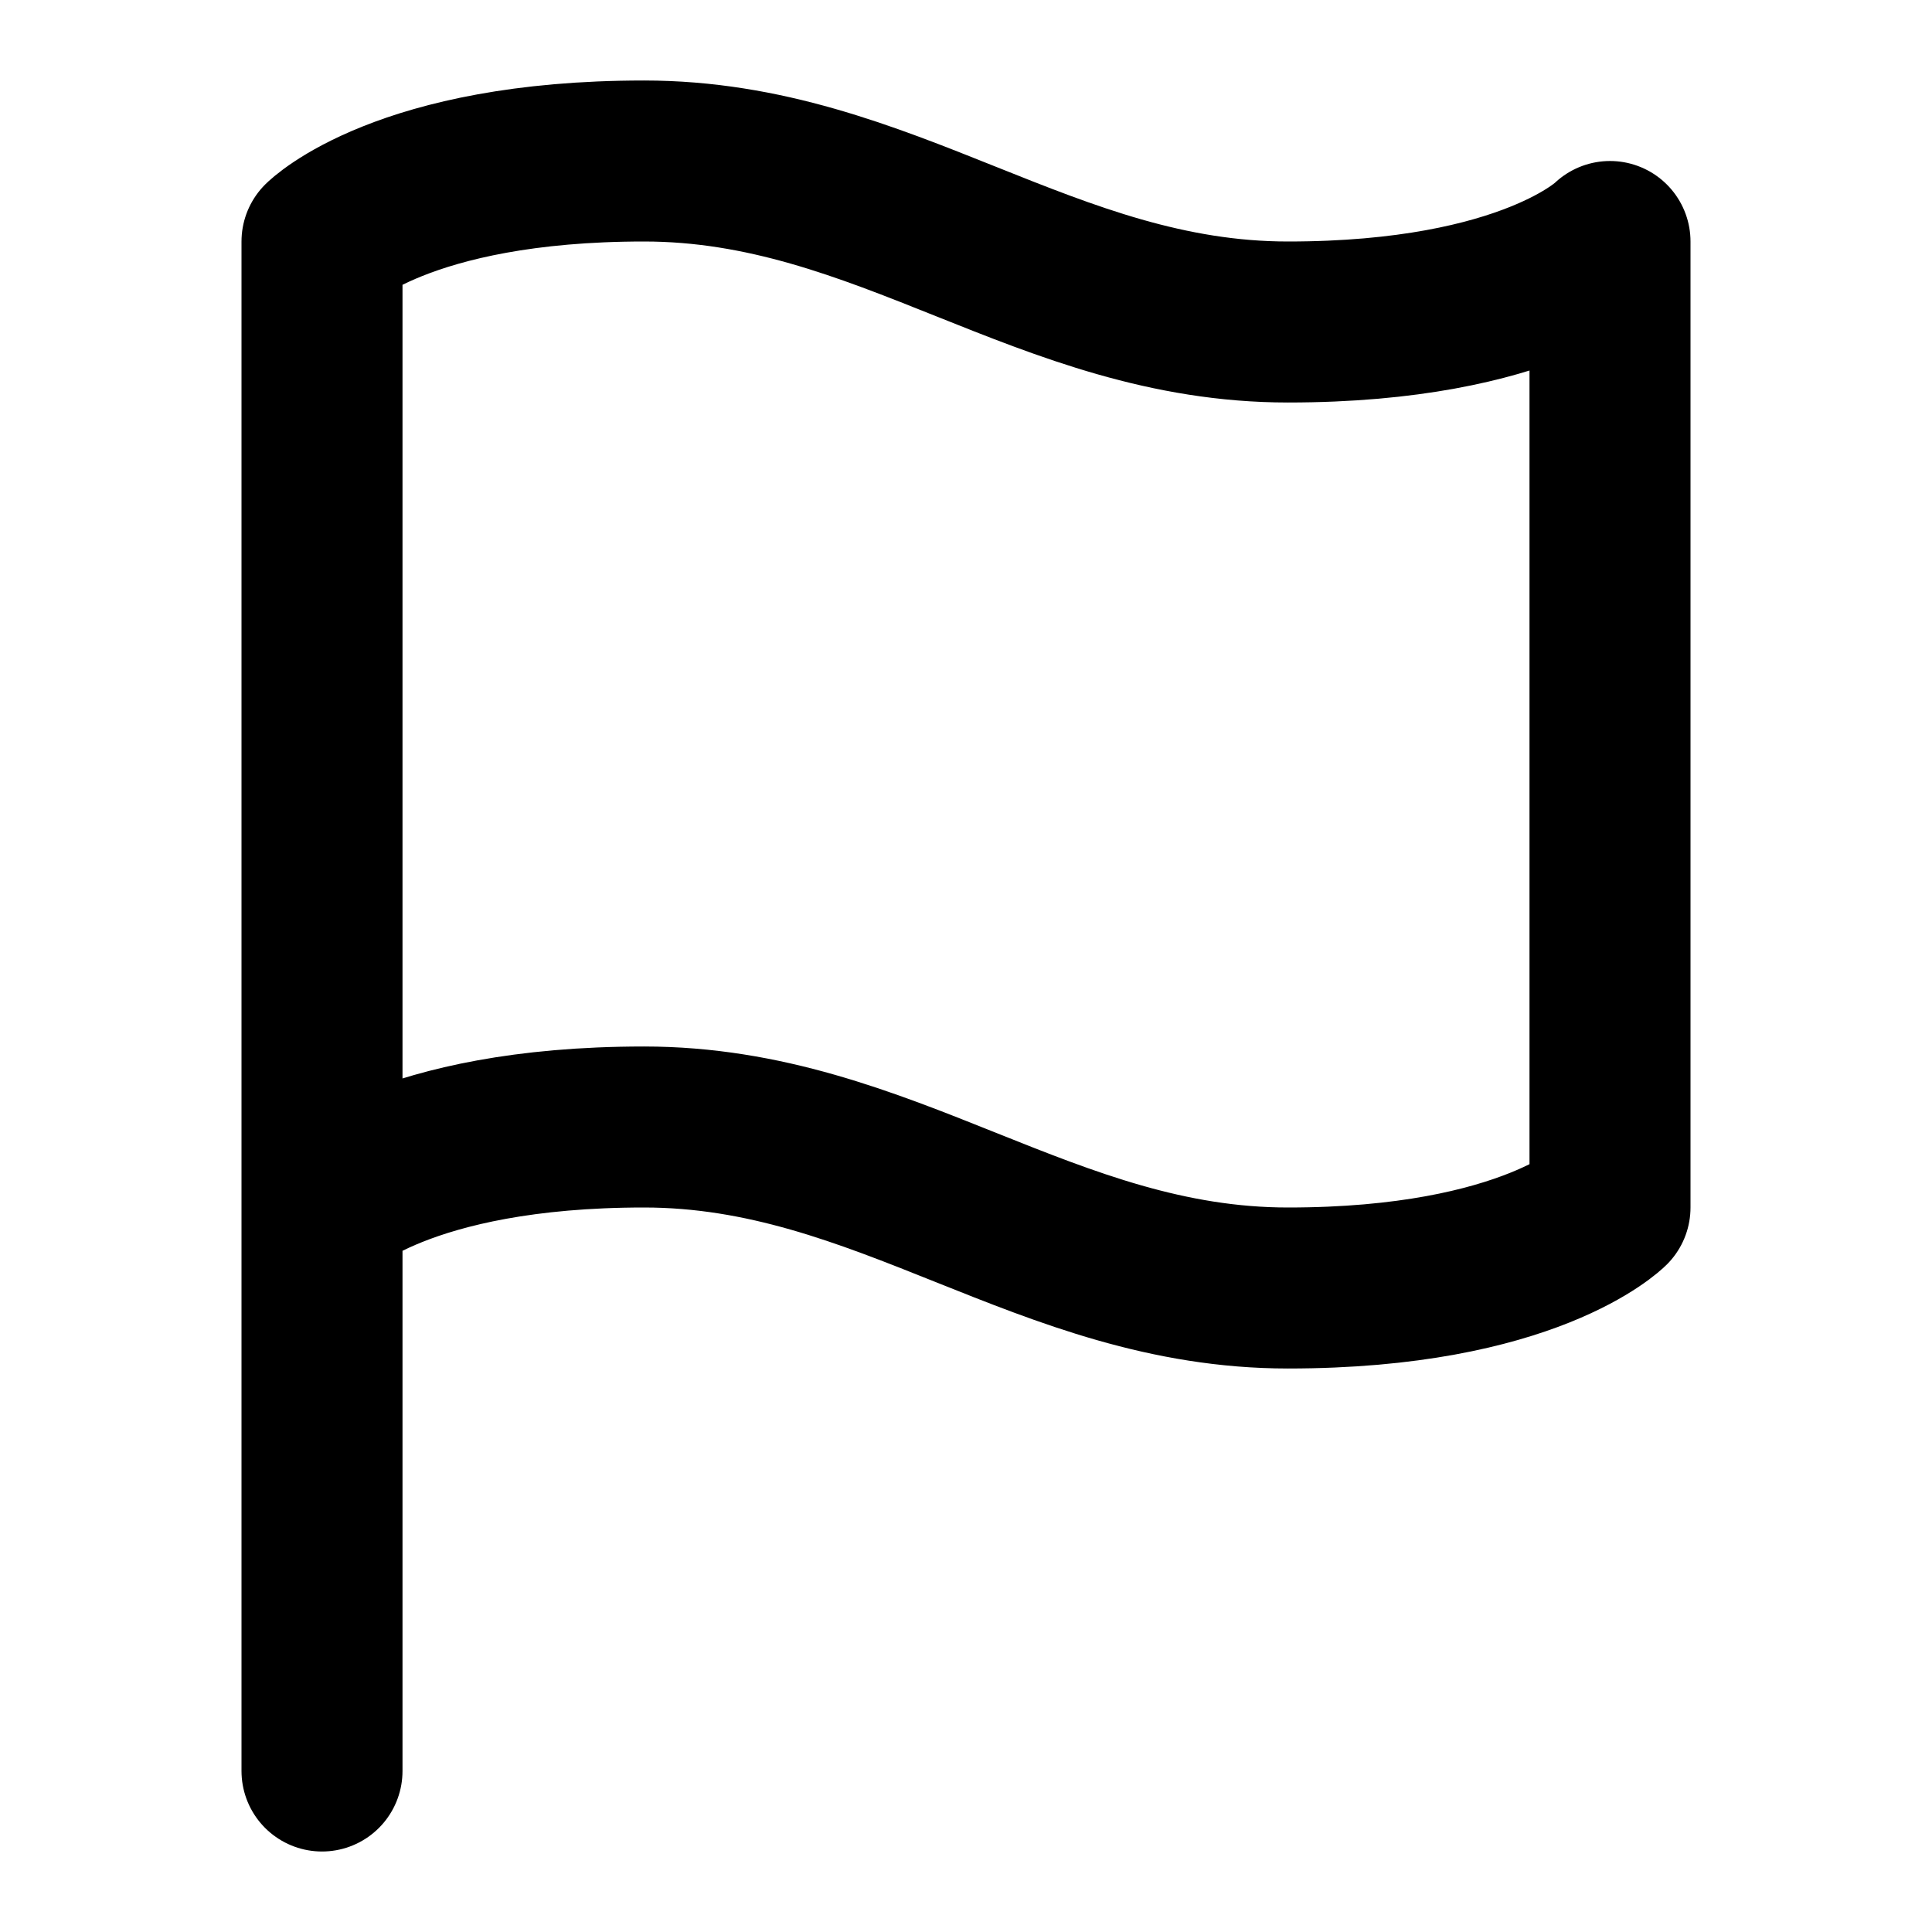
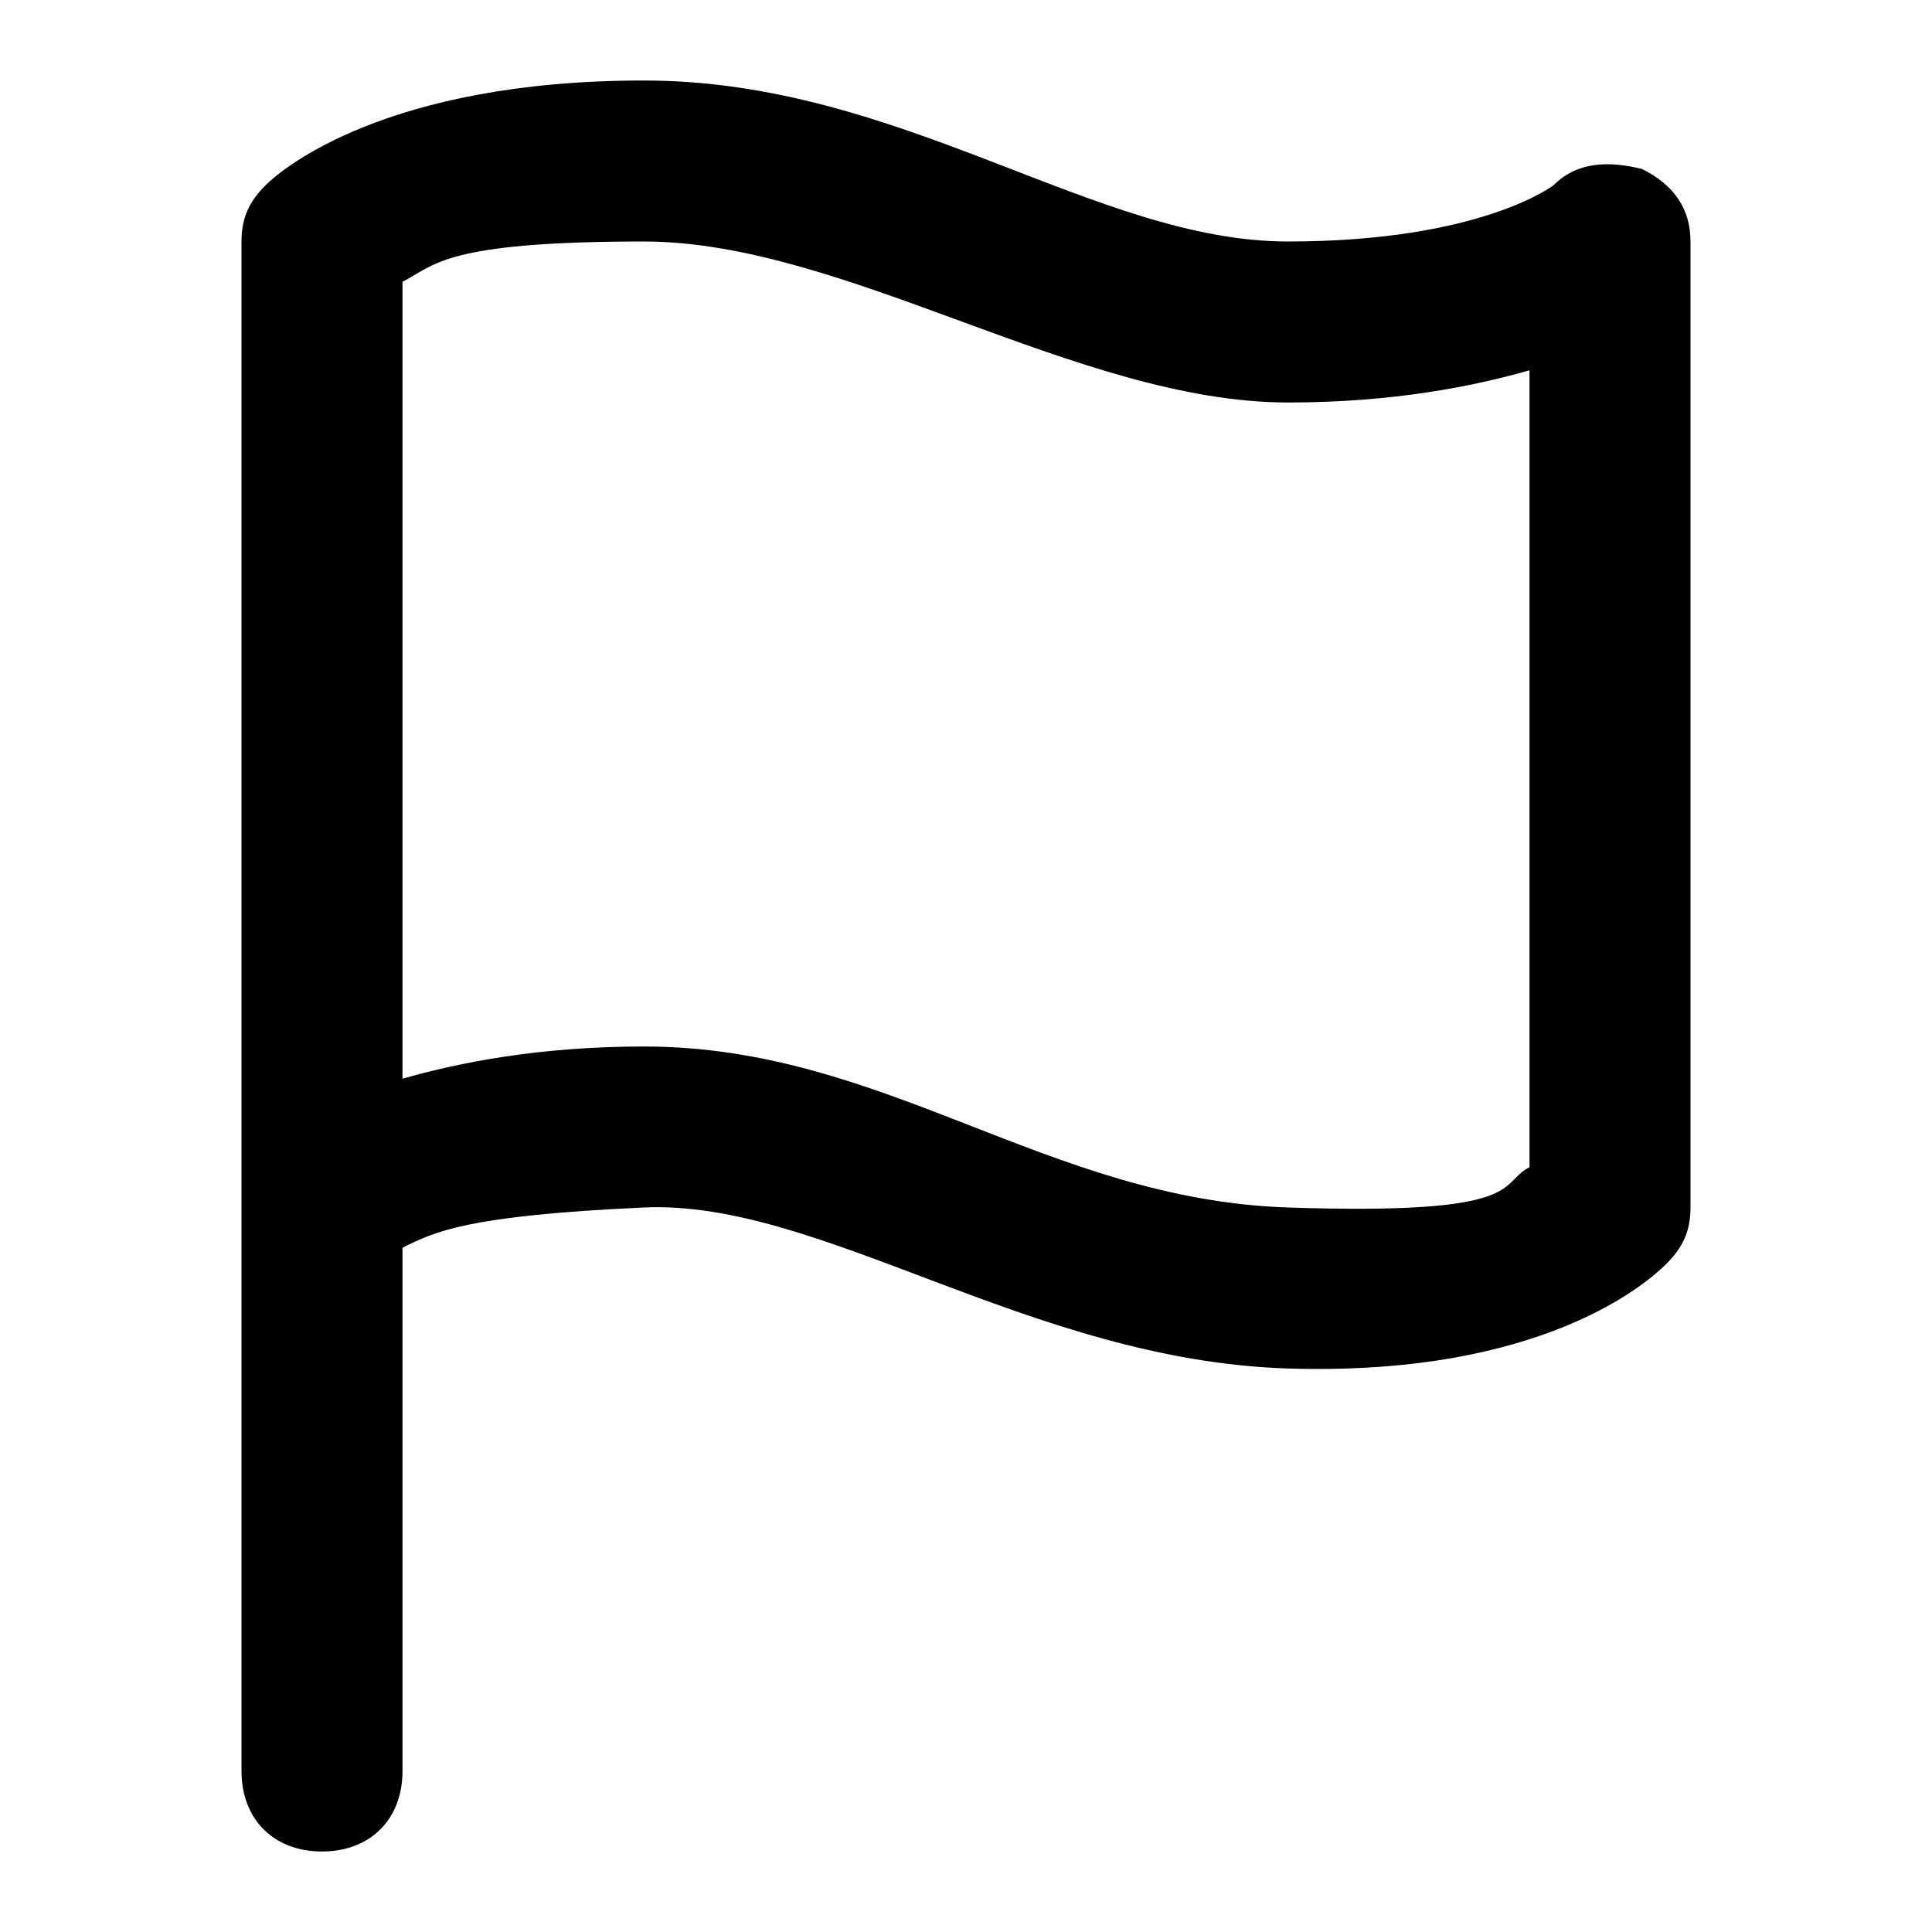
- <svg xmlns="http://www.w3.org/2000/svg" width="24" height="24" viewBox="0 0 24 24" fill="none">
-   <path d="M4 15C4 15 5 14 8 14C11 14 13 16 16 16C19 16 20 15 20 15V3C20 3 19 4 16 4C13 4 11 2 8 2C5 2 4 3 4 3V15ZM4 15V22" stroke="black" style="stroke:black;stroke-opacity:1;" stroke-width="2" stroke-linecap="round" stroke-linejoin="round" />
+ <svg width="24" height="24" viewBox="0 0 24 24" fill="currentColor">
+   <path d="M4,23c-.6,0-1-.4-1-1V3c0-.3.1-.5.3-.7s1.5-1.3,4.7-1.3,5.6,2,8,2,3.3-.7,3.3-.7c.3-.3.7-.3,1.1-.2.4.2.6.5.6.9v12c0,.3-.1.5-.3.7s-1.5,1.4-4.7,1.3-5.8-2.1-8-2-2.6.3-3,.5v6.5c0,.6-.4,1-1,1ZM8,13c3,0,5,1.9,8,2s2.6-.3,3-.5V4.6c-.7.2-1.7.4-3,.4-2.6,0-5.5-2-8-2s-2.6.3-3,.5v9.9c.7-.2,1.7-.4,3-.4Z" />
</svg>
